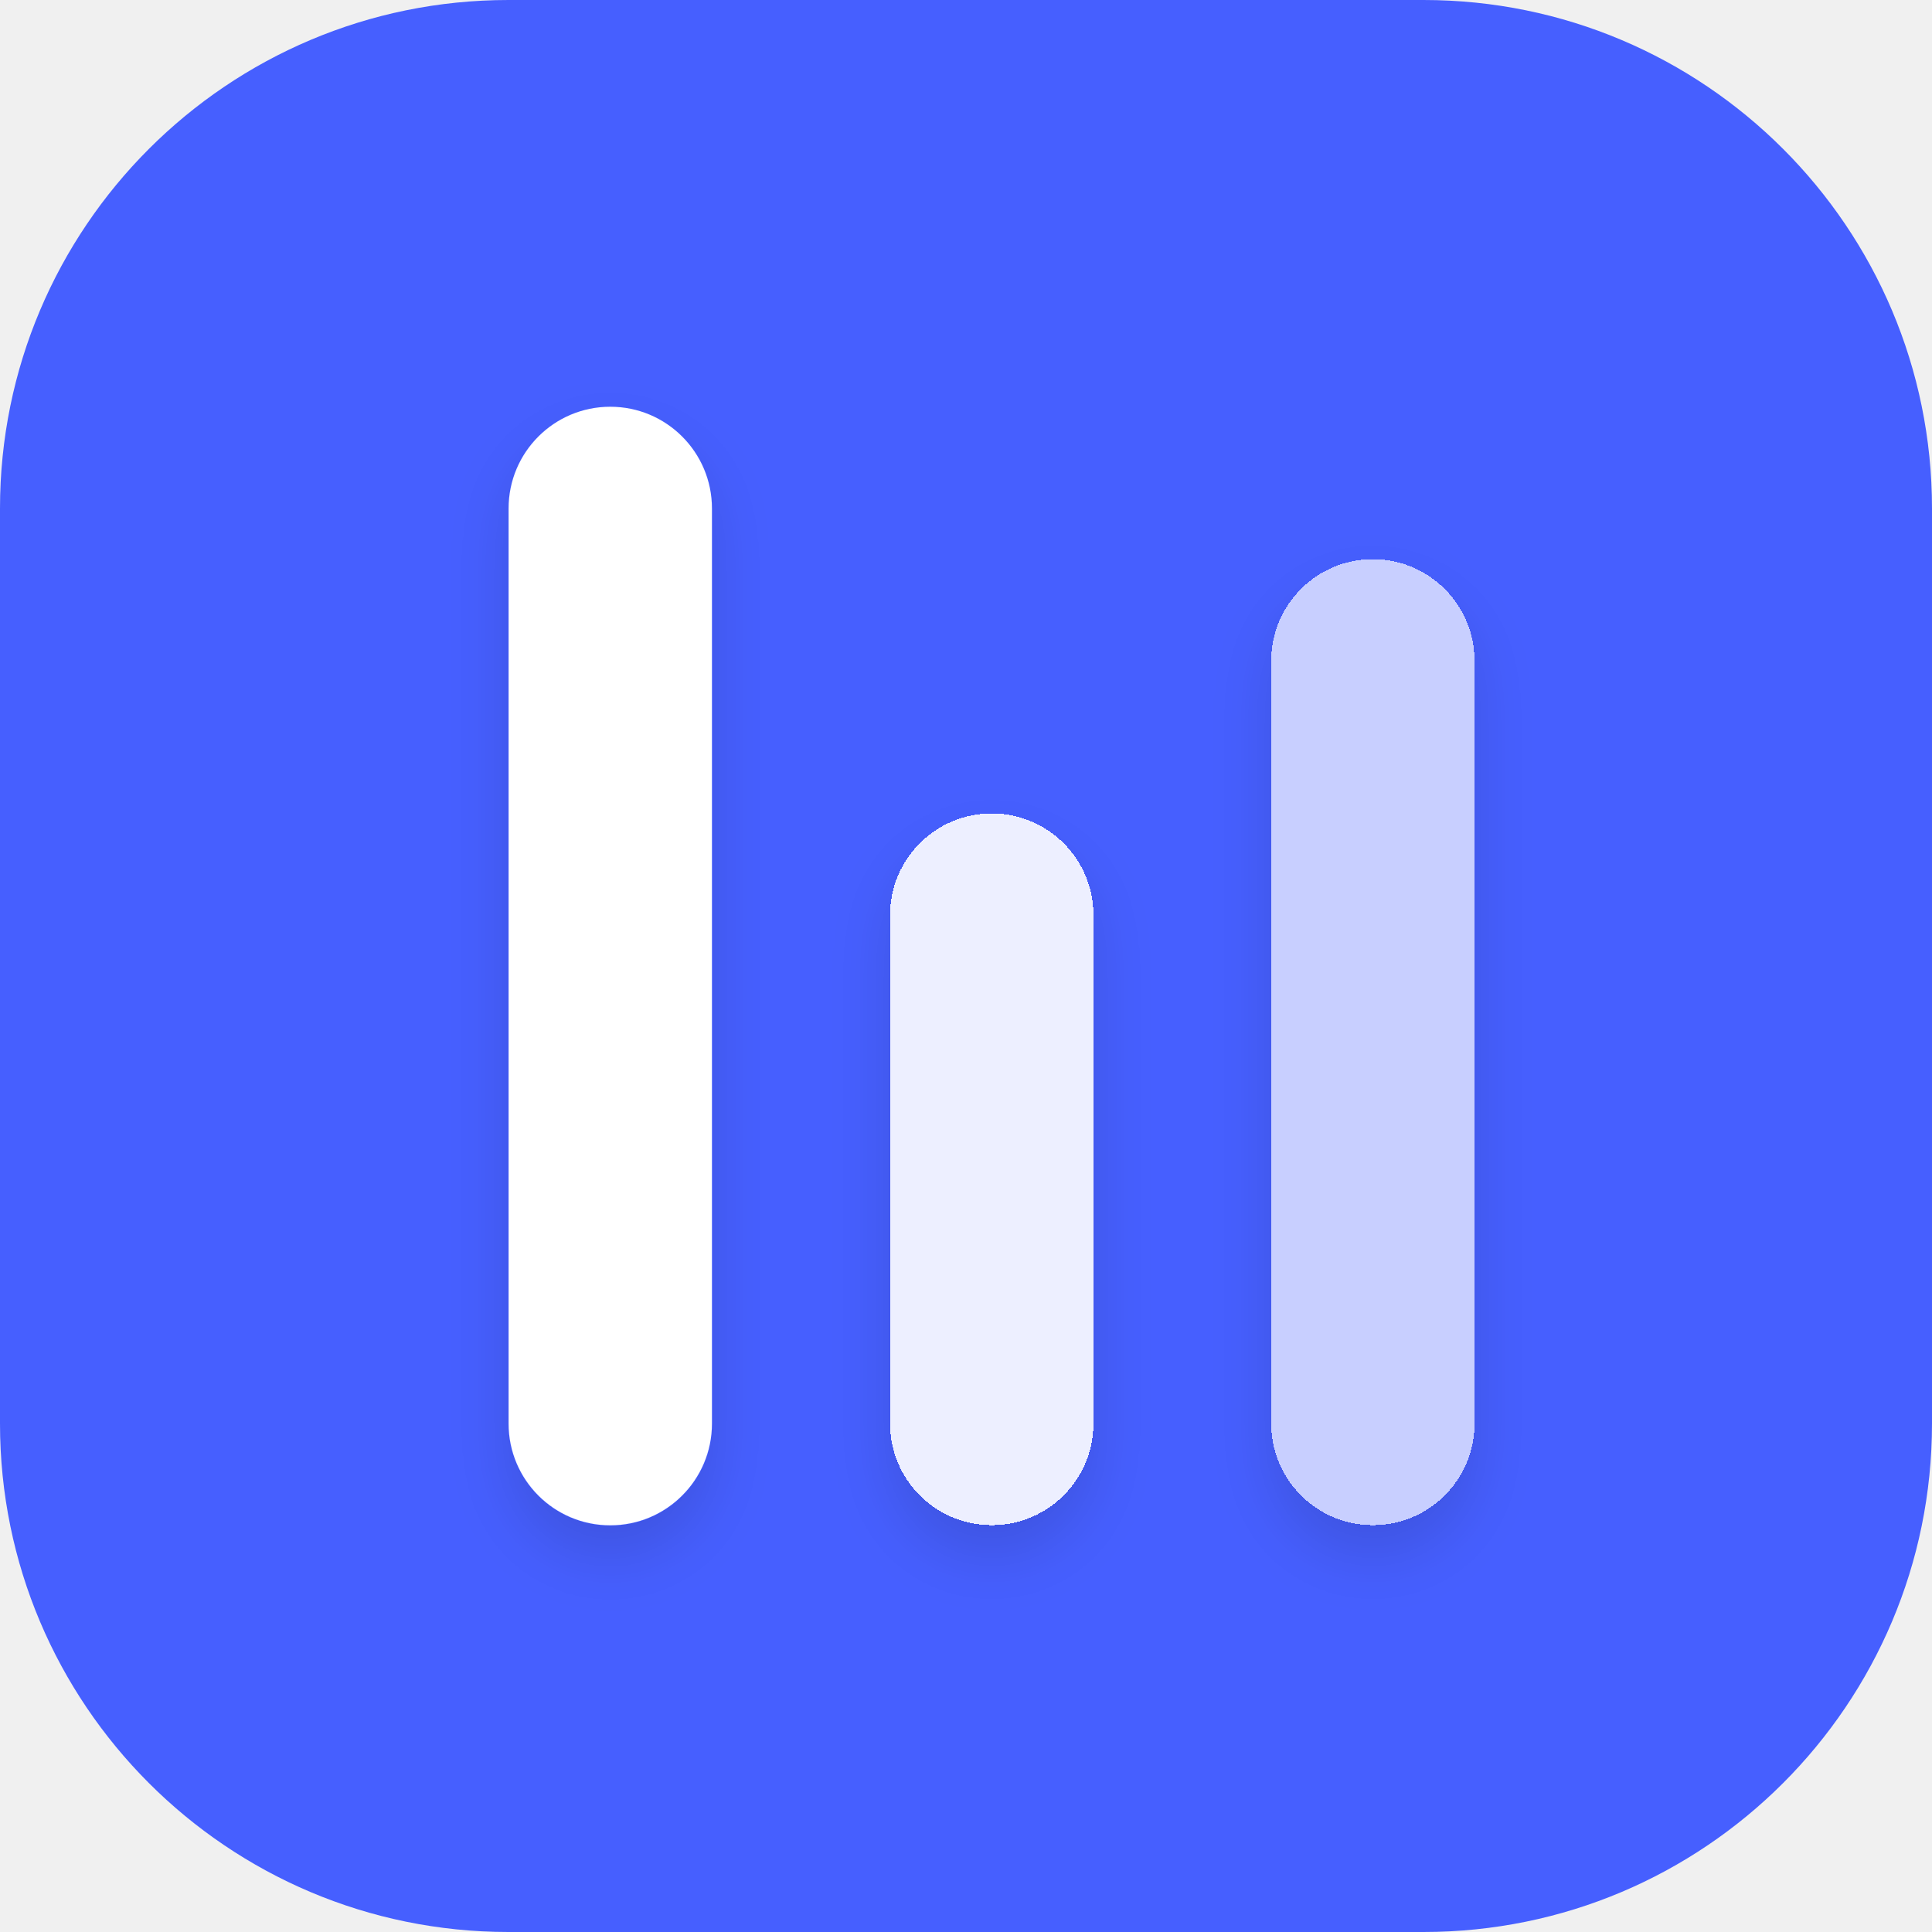
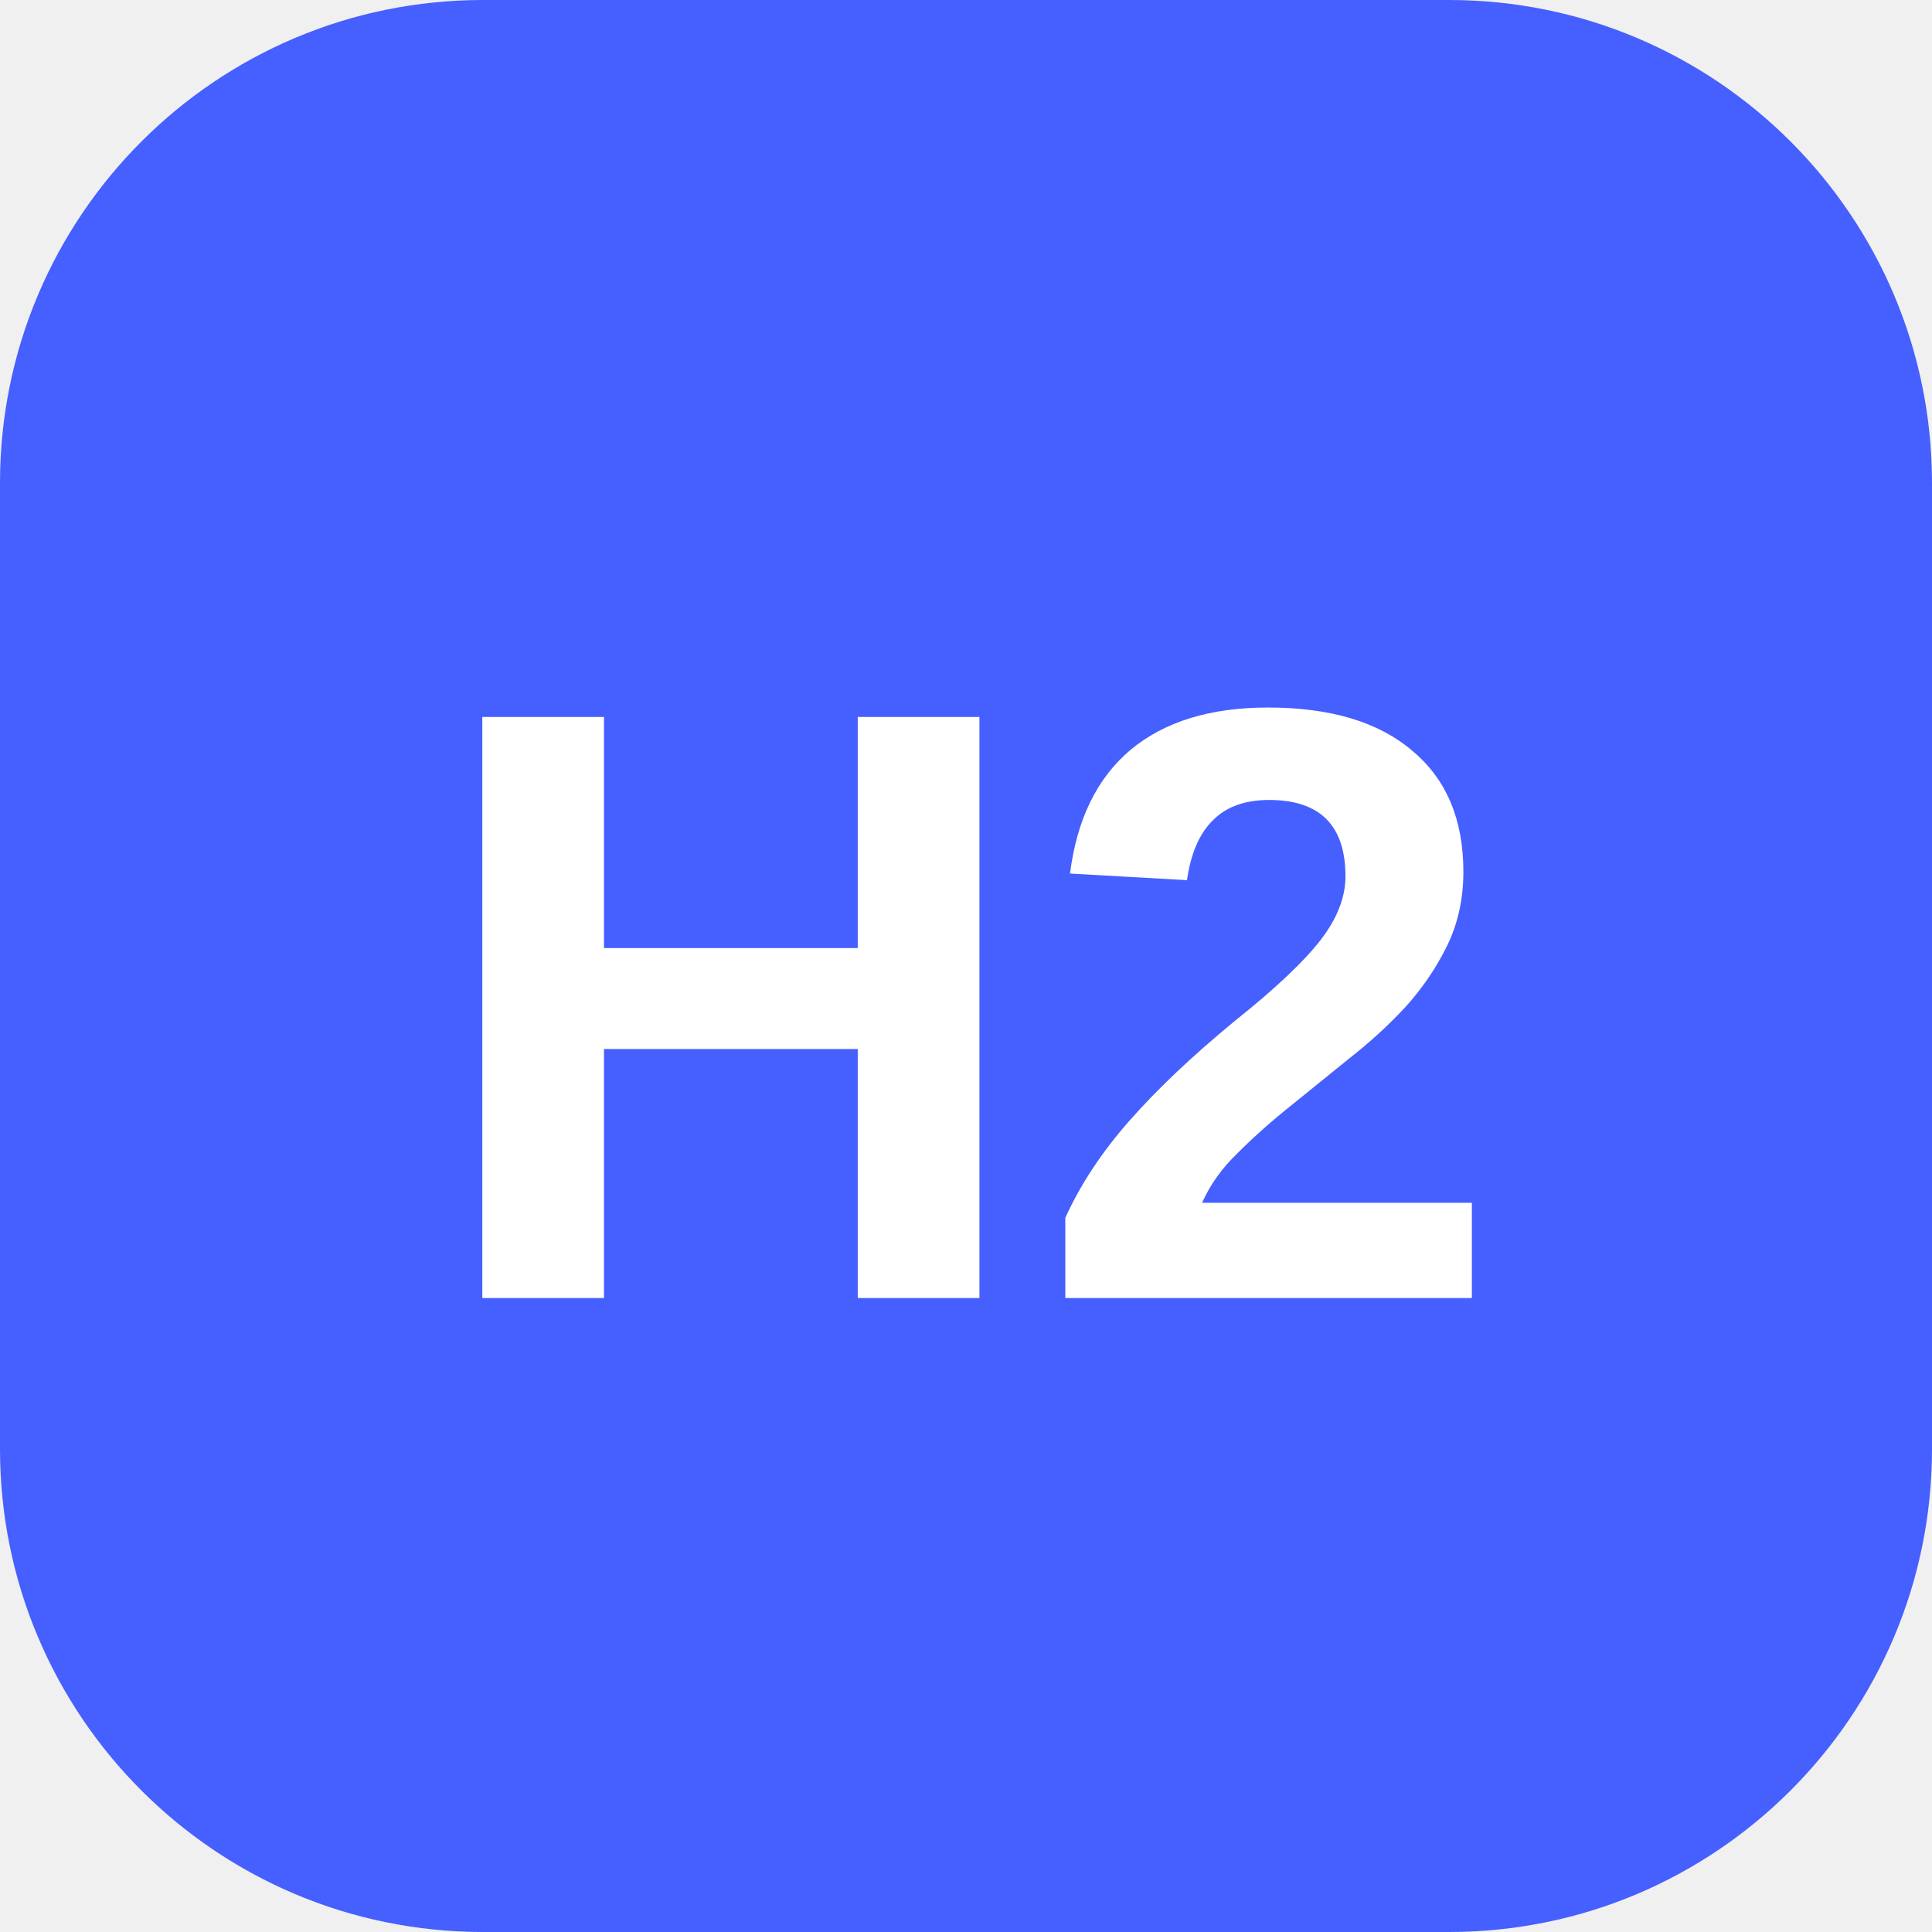
<svg xmlns="http://www.w3.org/2000/svg" width="32" height="32" viewBox="0 0 32 32" fill="none">
-   <path d="M0 8.421C0 3.77 3.77 0 8.421 0H23.579C28.23 0 32 3.77 32 8.421V23.579C32 28.23 28.23 32 23.579 32H8.421C3.77 32 0 28.23 0 23.579V8.421Z" fill="#465FFF" />
-   <g filter="url(#filter0_d_1884_16361)">
-     <path d="M8.424 8.422C8.424 7.491 9.178 6.737 10.108 6.737C11.038 6.737 11.792 7.491 11.792 8.422V23.579C11.792 24.51 11.038 25.264 10.108 25.264C9.178 25.264 8.424 24.51 8.424 23.579V8.422Z" fill="white" />
-   </g>
-   <g filter="url(#filter1_d_1884_16361)">
-     <path d="M14.742 15.157C14.742 14.227 15.496 13.473 16.426 13.473C17.357 13.473 18.111 14.227 18.111 15.157V23.578C18.111 24.508 17.357 25.262 16.426 25.262C15.496 25.262 14.742 24.508 14.742 23.578V15.157Z" fill="white" fill-opacity="0.9" shape-rendering="crispEdges" />
-   </g>
-   <g filter="url(#filter2_d_1884_16361)">
-     <path d="M21.055 10.946C21.055 10.016 21.809 9.262 22.739 9.262C23.669 9.262 24.423 10.016 24.423 10.946V23.578C24.423 24.508 23.669 25.262 22.739 25.262C21.809 25.262 21.055 24.508 21.055 23.578V10.946Z" fill="white" fill-opacity="0.7" shape-rendering="crispEdges" />
-   </g>
-   <defs>
-     <filter id="filter0_d_1884_16361" x="7.424" y="6.237" width="5.368" height="20.526" filterUnits="userSpaceOnUse" color-interpolation-filters="sRGB">
-       <feFlood flood-opacity="0" result="BackgroundImageFix" />
-       <feColorMatrix in="SourceAlpha" type="matrix" values="0 0 0 0 0 0 0 0 0 0 0 0 0 0 0 0 0 0 127 0" result="hardAlpha" />
-       <feOffset dy="0.5" />
-       <feGaussianBlur stdDeviation="0.5" />
-       <feComposite in2="hardAlpha" operator="out" />
-       <feColorMatrix type="matrix" values="0 0 0 0 0 0 0 0 0 0 0 0 0 0 0 0 0 0 0.12 0" />
-       <feBlend mode="normal" in2="BackgroundImageFix" result="effect1_dropShadow_1884_16361" />
-       <feBlend mode="normal" in="SourceGraphic" in2="effect1_dropShadow_1884_16361" result="shape" />
-     </filter>
-     <filter id="filter1_d_1884_16361" x="13.742" y="12.973" width="5.368" height="13.789" filterUnits="userSpaceOnUse" color-interpolation-filters="sRGB">
-       <feFlood flood-opacity="0" result="BackgroundImageFix" />
-       <feColorMatrix in="SourceAlpha" type="matrix" values="0 0 0 0 0 0 0 0 0 0 0 0 0 0 0 0 0 0 127 0" result="hardAlpha" />
-       <feOffset dy="0.5" />
-       <feGaussianBlur stdDeviation="0.5" />
-       <feComposite in2="hardAlpha" operator="out" />
-       <feColorMatrix type="matrix" values="0 0 0 0 0 0 0 0 0 0 0 0 0 0 0 0 0 0 0.12 0" />
-       <feBlend mode="normal" in2="BackgroundImageFix" result="effect1_dropShadow_1884_16361" />
-       <feBlend mode="normal" in="SourceGraphic" in2="effect1_dropShadow_1884_16361" result="shape" />
-     </filter>
-     <filter id="filter2_d_1884_16361" x="20.055" y="8.762" width="5.368" height="18" filterUnits="userSpaceOnUse" color-interpolation-filters="sRGB">
-       <feFlood flood-opacity="0" result="BackgroundImageFix" />
-       <feColorMatrix in="SourceAlpha" type="matrix" values="0 0 0 0 0 0 0 0 0 0 0 0 0 0 0 0 0 0 127 0" result="hardAlpha" />
-       <feOffset dy="0.5" />
-       <feGaussianBlur stdDeviation="0.5" />
-       <feComposite in2="hardAlpha" operator="out" />
-       <feColorMatrix type="matrix" values="0 0 0 0 0 0 0 0 0 0 0 0 0 0 0 0 0 0 0.12 0" />
-       <feBlend mode="normal" in2="BackgroundImageFix" result="effect1_dropShadow_1884_16361" />
-       <feBlend mode="normal" in="SourceGraphic" in2="effect1_dropShadow_1884_16361" result="shape" />
-     </filter>
-   </defs>
+   <rect width="32" height="32" rx="8" fill="#465FFF" />
+   <text x="16" y="21.5" text-anchor="middle" font-family="Arial, Helvetica, sans-serif" font-size="14" font-weight="700" fill="#FFFFFF">H2</text>
</svg>
